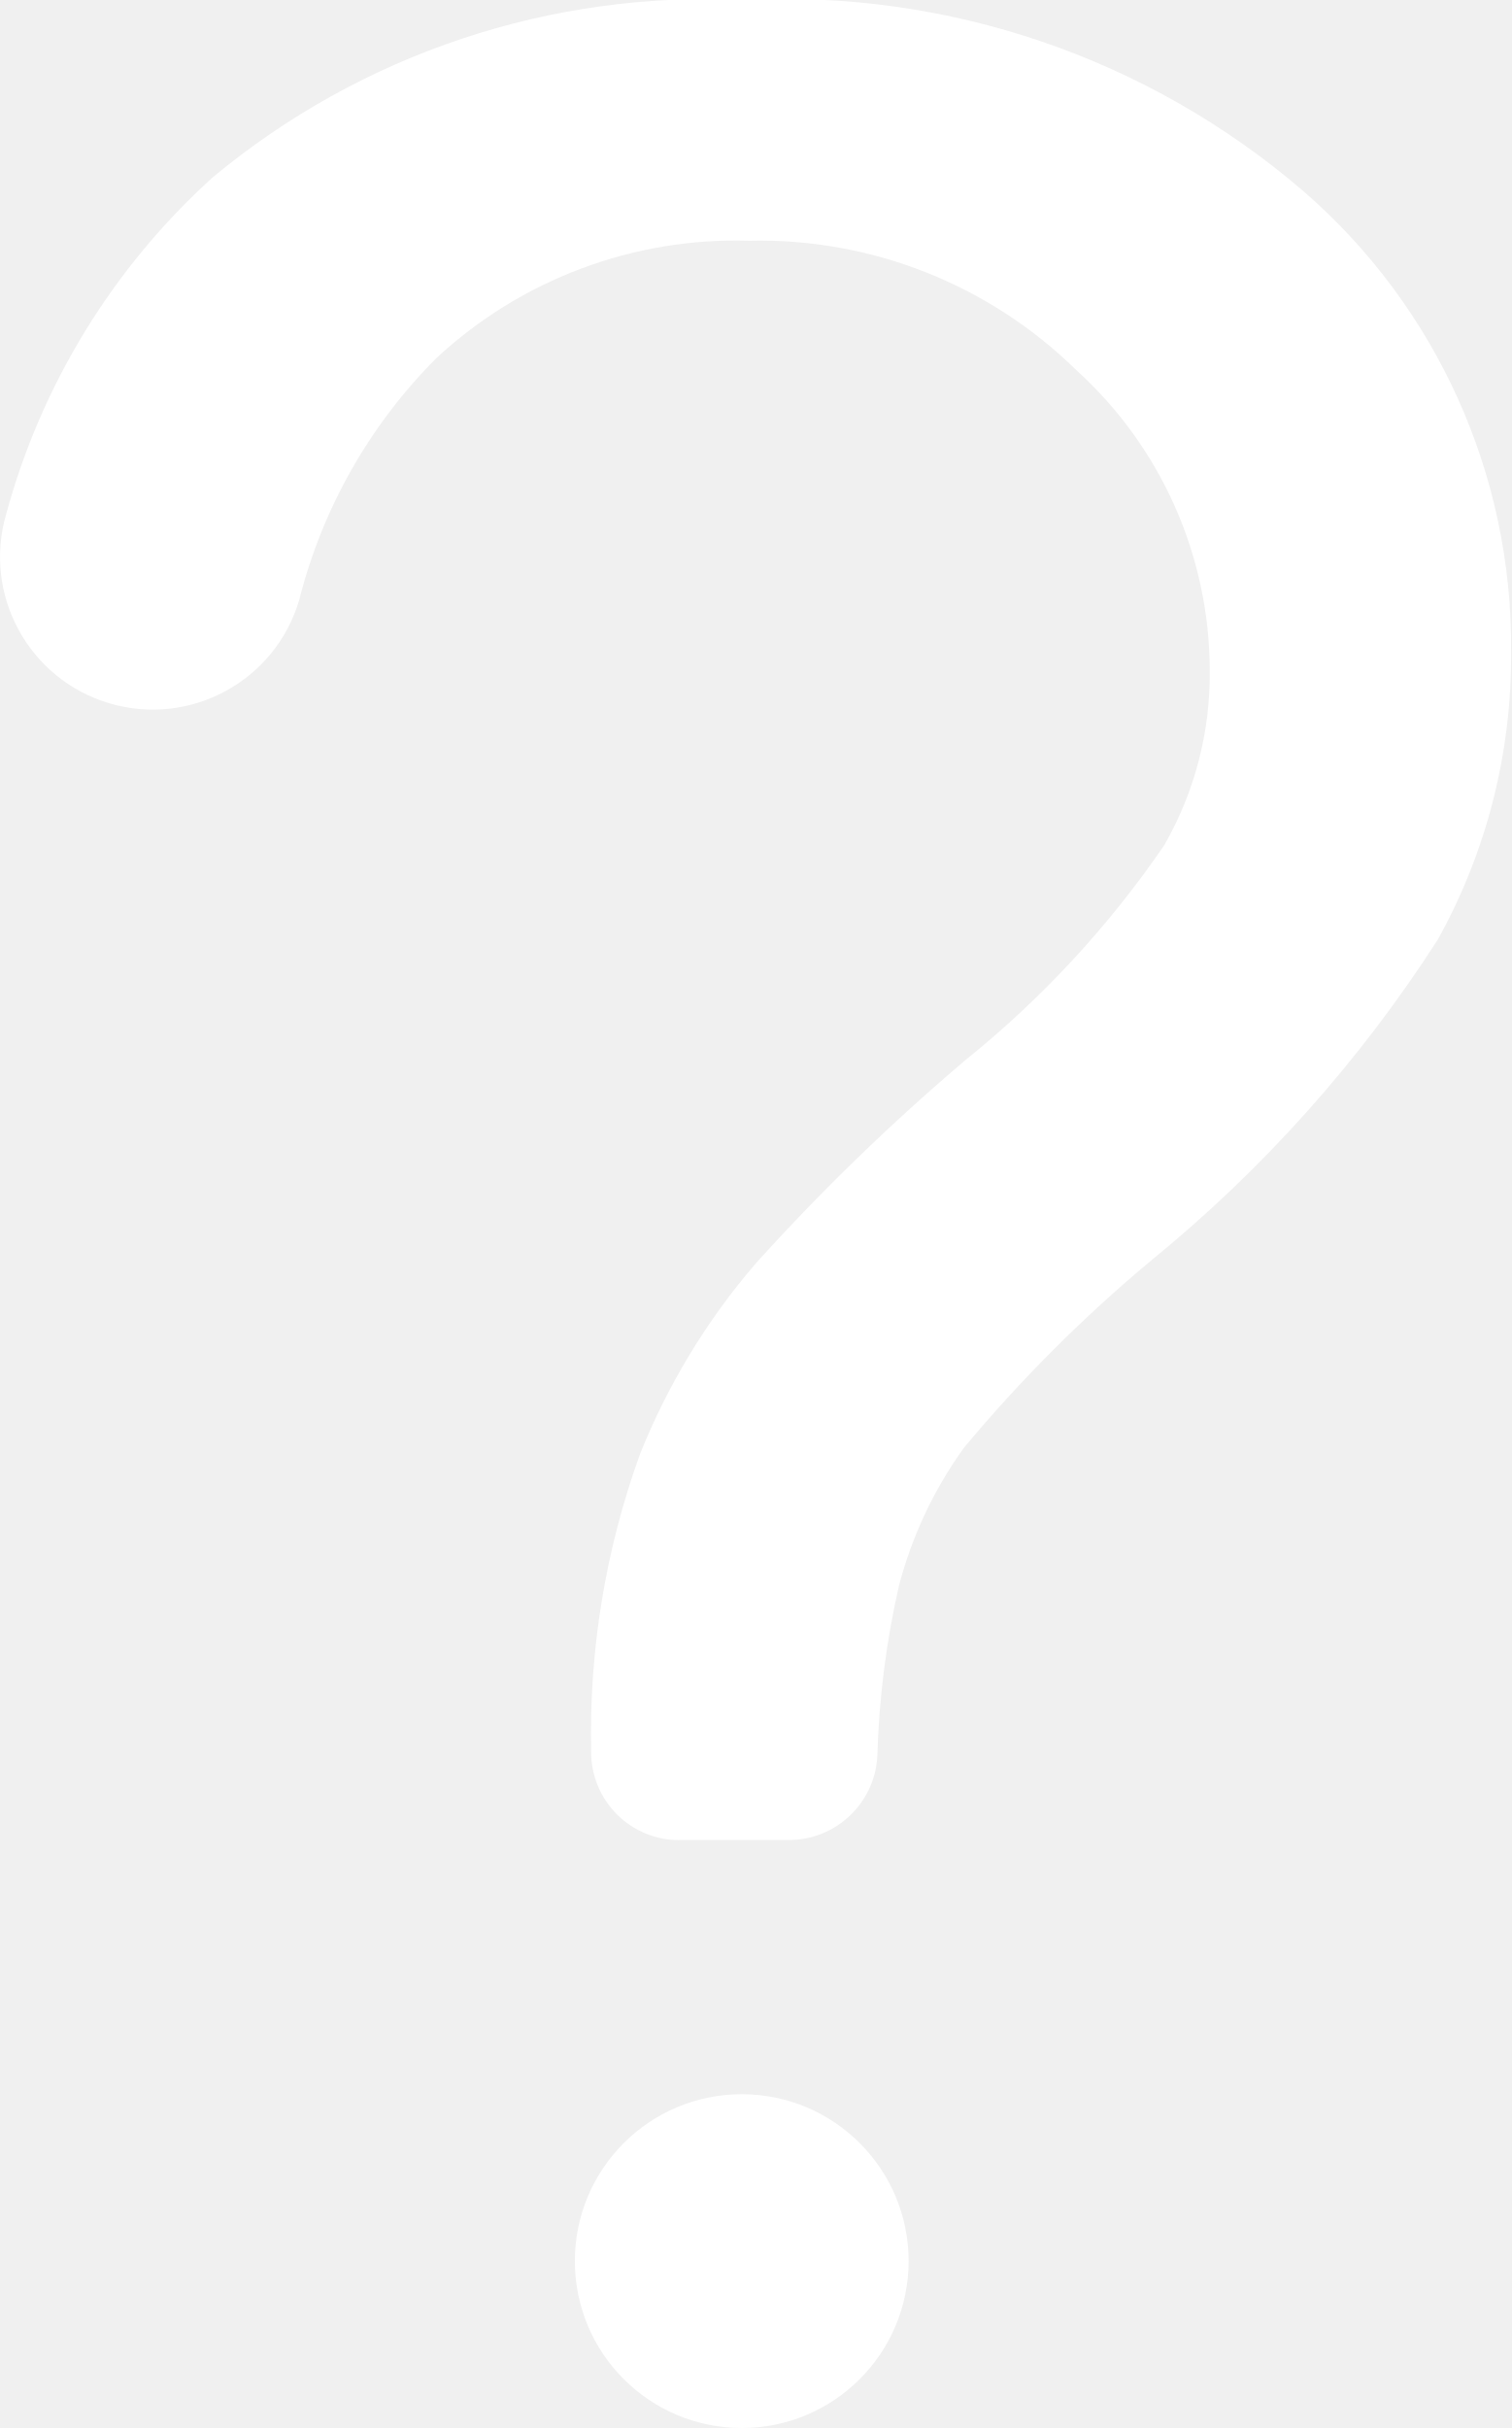
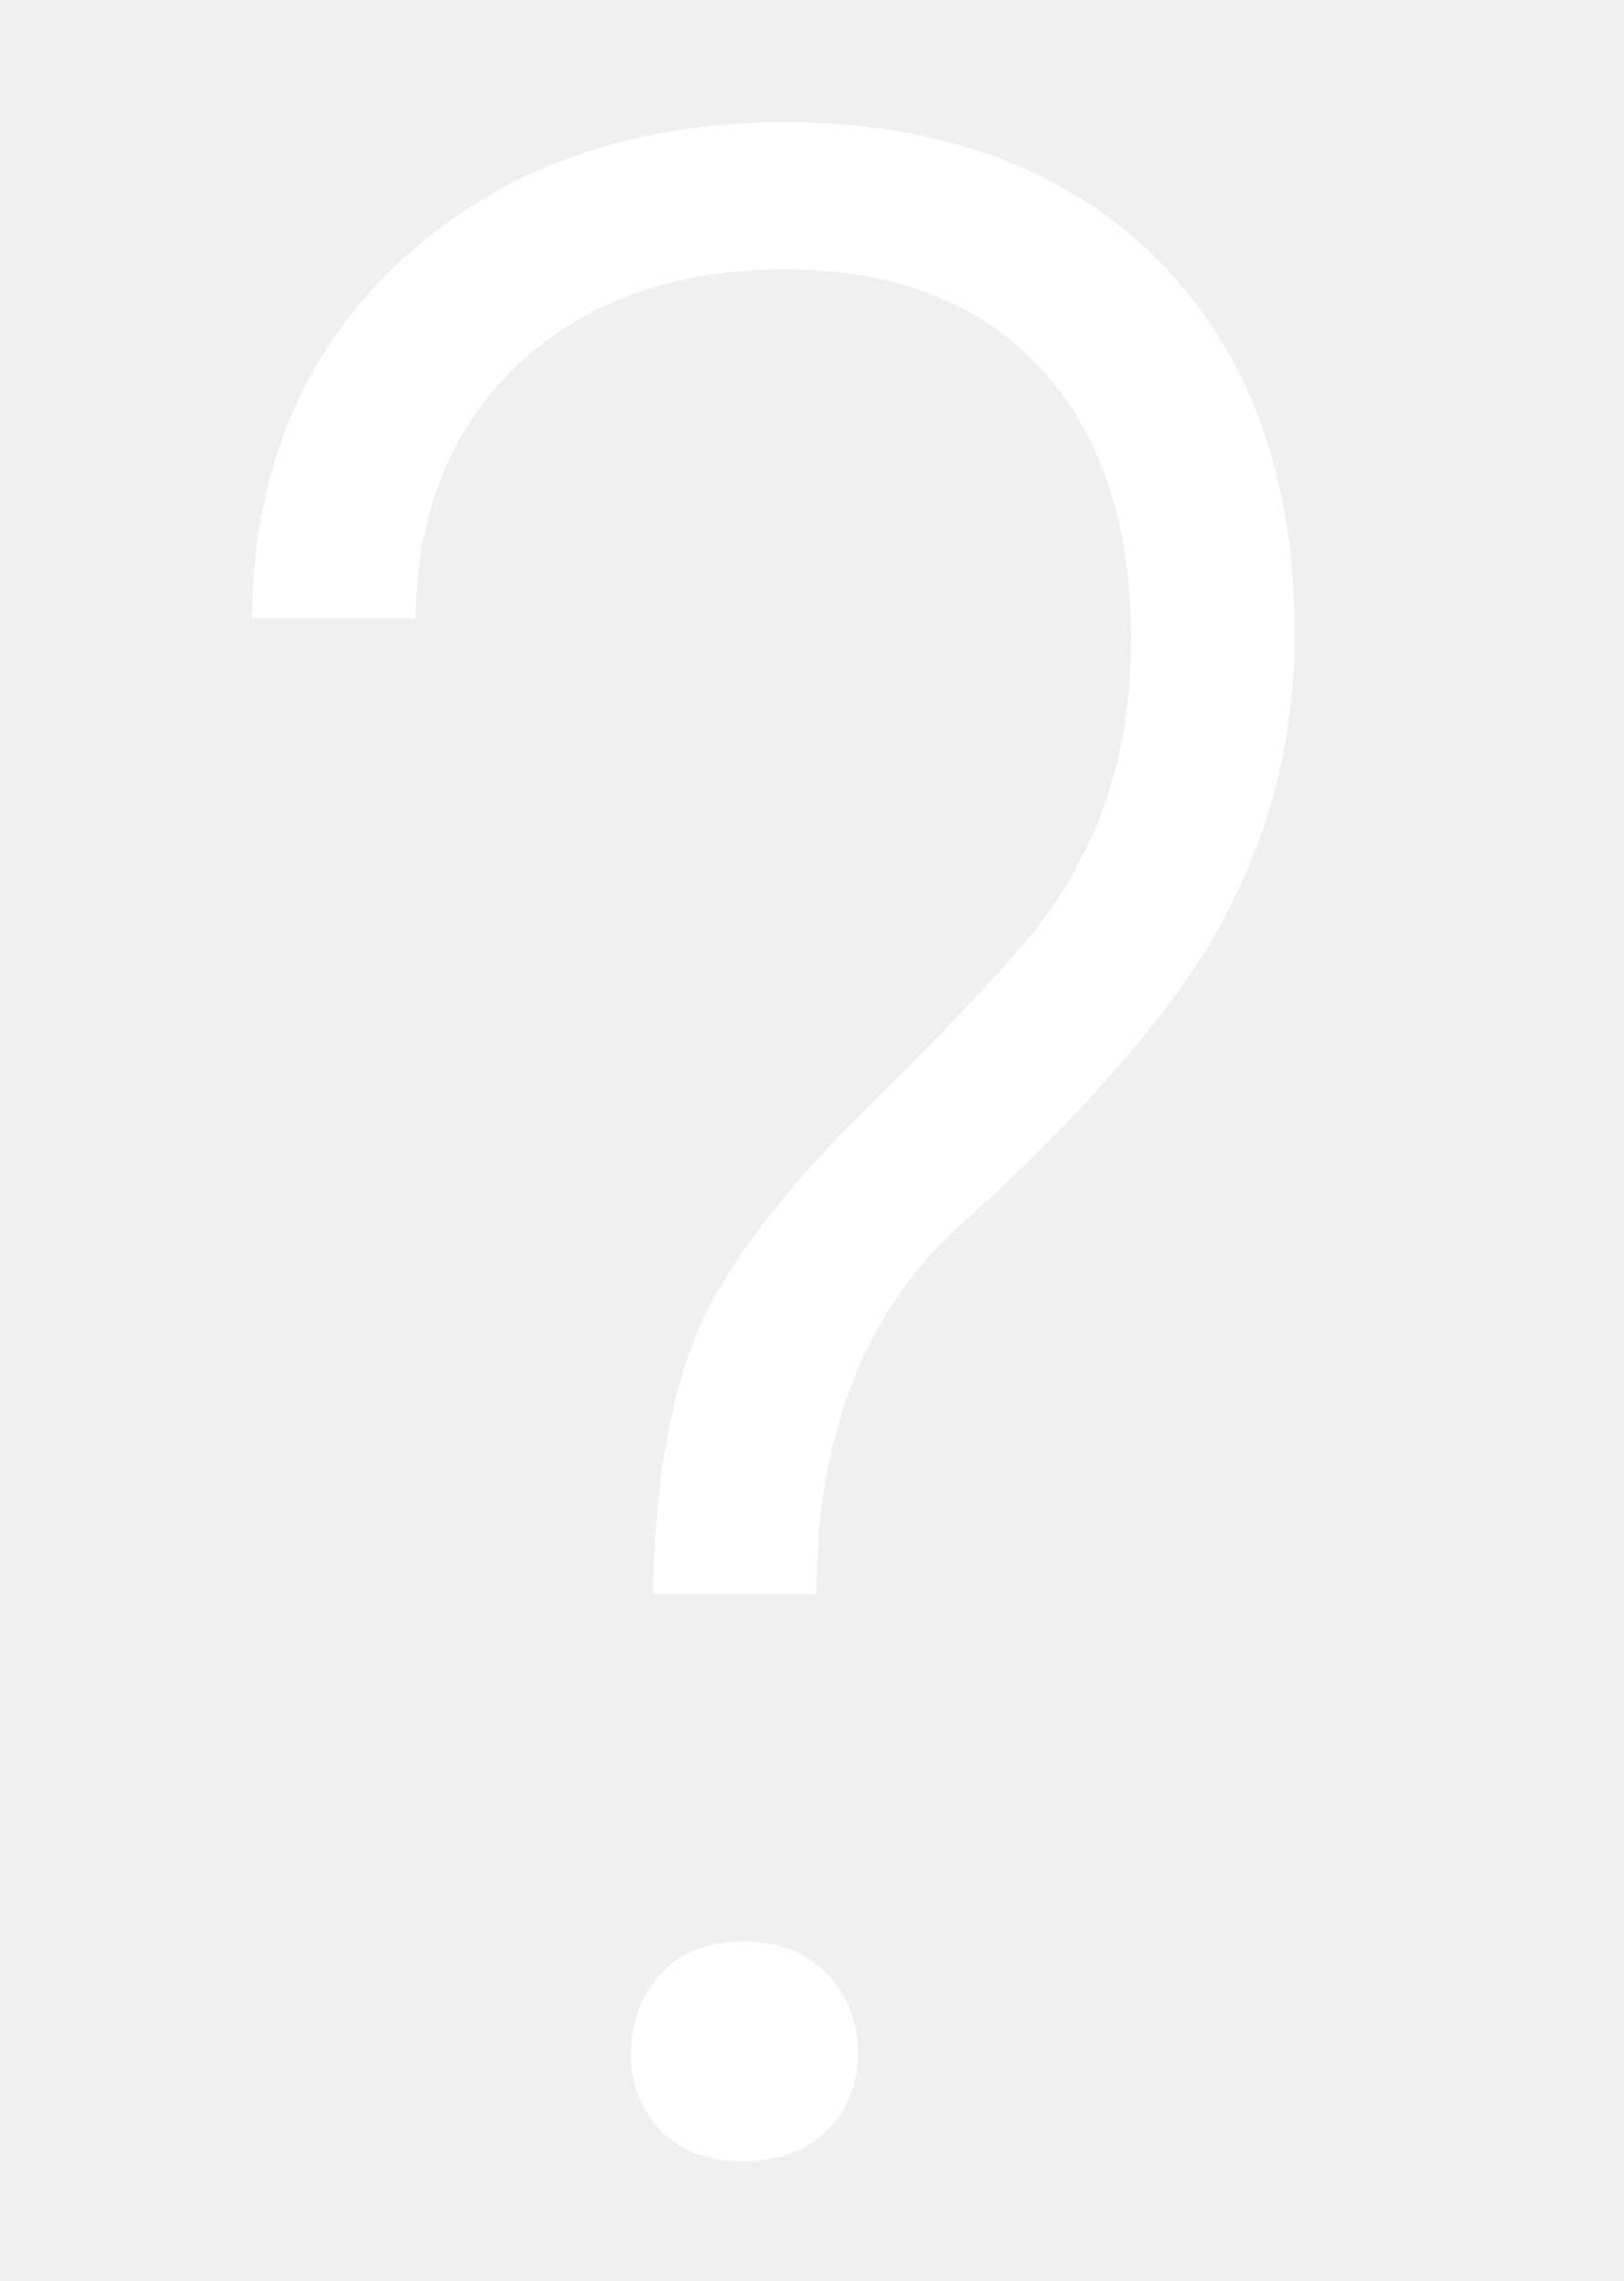
- <svg xmlns="http://www.w3.org/2000/svg" width="18.174" height="29.199" viewBox="0 0 18.174 29.199">
-   <g id="question_1_" data-name="question(1)" transform="translate(-536.949 -256)">
-     <path id="Pfad_7" data-name="Pfad 7" d="M545.117,278.129a1.057,1.057,0,0,1-1.058-1.058,9.884,9.884,0,0,1,.587-3.583,8.158,8.158,0,0,1,1.391-2.292,26.293,26.293,0,0,1,2.535-2.457,12.036,12.036,0,0,0,2.38-2.575,4.137,4.137,0,0,0,.547-2.1,4.887,4.887,0,0,0-1.605-3.613,5.436,5.436,0,0,0-3.936-1.556,5.293,5.293,0,0,0-3.76,1.411,6.3,6.3,0,0,0-1.65,2.908,1.836,1.836,0,0,1-3.524-1.034,8.446,8.446,0,0,1,2.482-4.046A9.288,9.288,0,0,1,545.9,256a9.569,9.569,0,0,1,6.717,2.292,7.237,7.237,0,0,1,2.506,5.542,7.017,7.017,0,0,1-.881,3.465,16.435,16.435,0,0,1-3.446,3.858,17.6,17.6,0,0,0-2.253,2.253,4.988,4.988,0,0,0-.783,1.664,10.5,10.5,0,0,0-.259,2.045,1.066,1.066,0,0,1-1.064,1.009h-1.321Zm-1.254,5.063a2.007,2.007,0,1,1,2.007,2.007A2.007,2.007,0,0,1,543.863,283.192Z" fill="#fff" />
-   </g>
+ <svg xmlns="http://www.w3.org/2000/svg" id="Layer_1" data-name="Layer 1" viewBox="0 0 267 375">
+   <path fill="#ffffff" d="M107.36,262.04c.3-17.75,2.71-32.04,7.23-42.87,4.52-10.83,14.23-23.58,29.14-38.25,14.91-14.67,24.51-25.05,28.8-31.14,4.29-6.09,7.6-12.78,9.94-20.08,2.33-7.3,3.5-15.61,3.5-24.94,0-18.8-5.01-33.58-15.02-44.34-10.02-10.76-23.98-16.14-41.9-16.14s-32.64,5.16-43.71,15.47c-11.07,10.32-16.75,24.28-17.05,41.9h-26.88c.3-24.7,8.66-44.46,25.07-59.3,16.41-14.83,37.27-22.25,62.57-22.25s46.34,7.56,61.33,22.68c14.98,15.12,22.48,35.62,22.48,61.5,0,16.25-3.69,31.48-11.07,45.7-7.38,14.22-21.39,30.81-42.02,49.76-17.02,14.29-25.53,35.06-25.53,62.29h-26.88ZM103.75,337.61c0-5.15,1.62-9.51,4.86-13.07,3.24-3.56,7.79-5.34,13.67-5.34s10.28,1.78,13.67,5.34c3.39,3.56,5.08,7.92,5.08,13.07s-1.69,9.21-5.08,12.61c-3.39,3.41-7.95,5.11-13.67,5.11s-10.43-1.7-13.67-5.11c-3.24-3.41-4.86-7.61-4.86-12.61Z" />
</svg>
